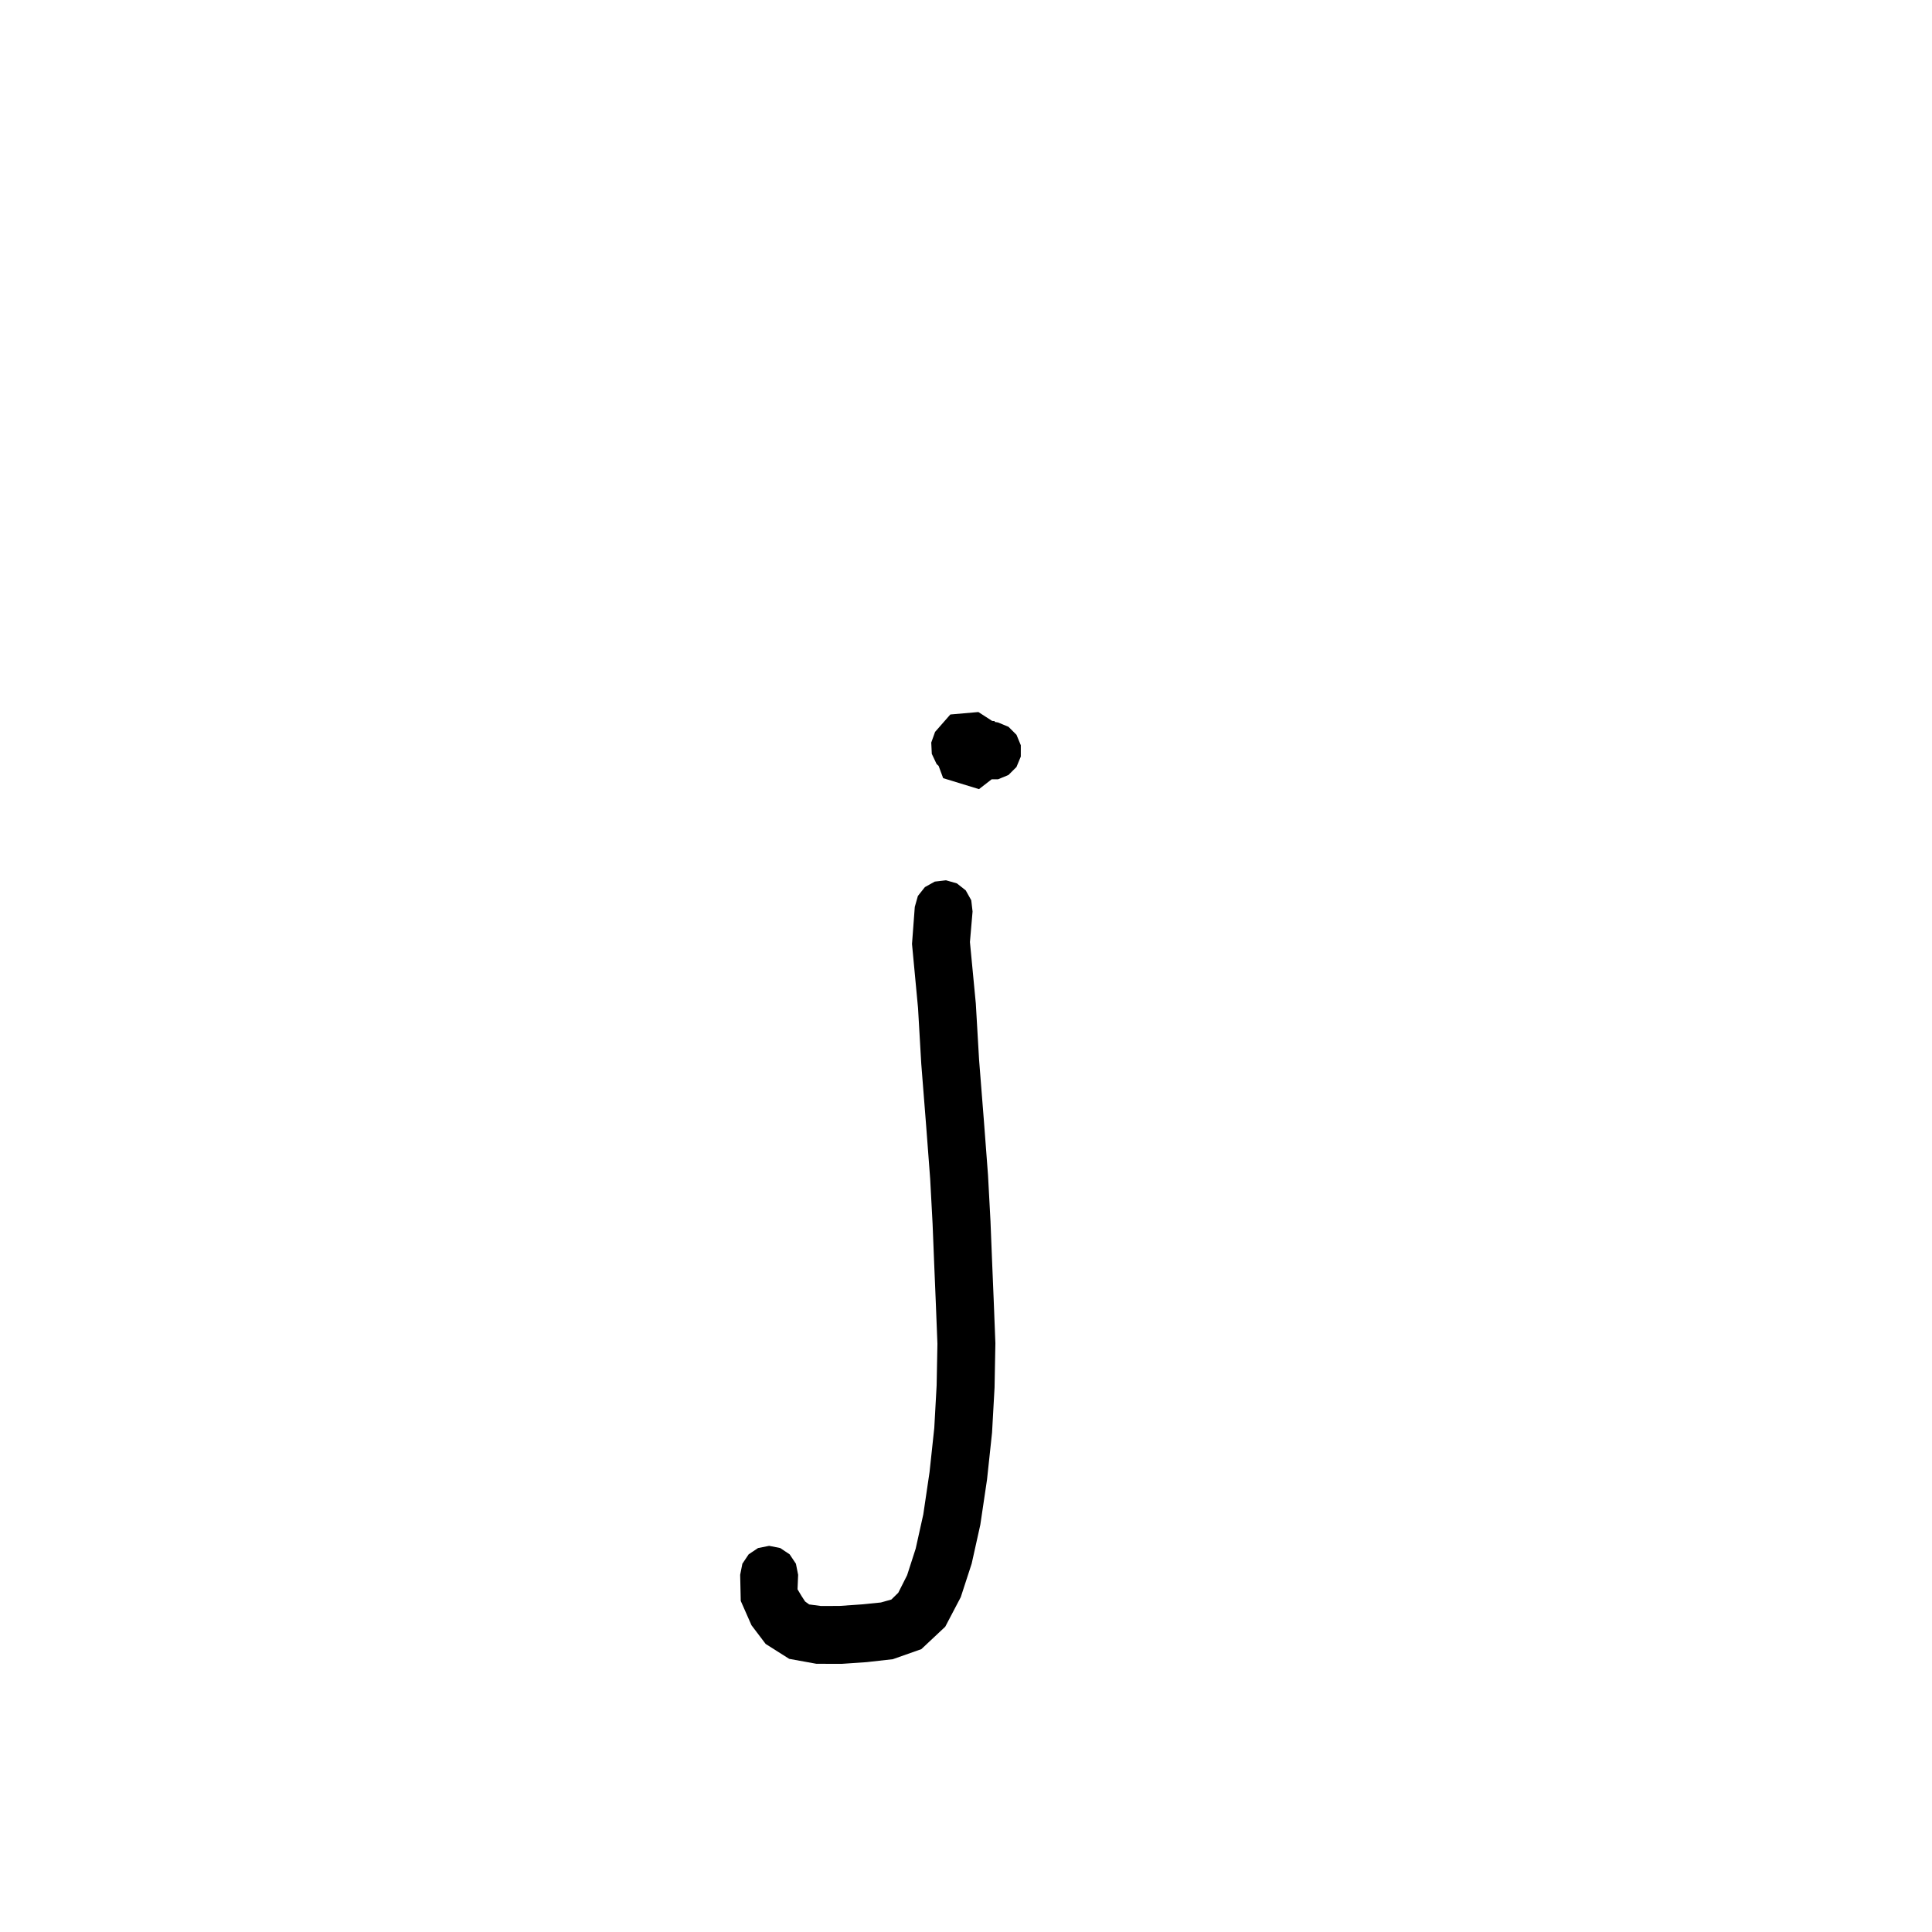
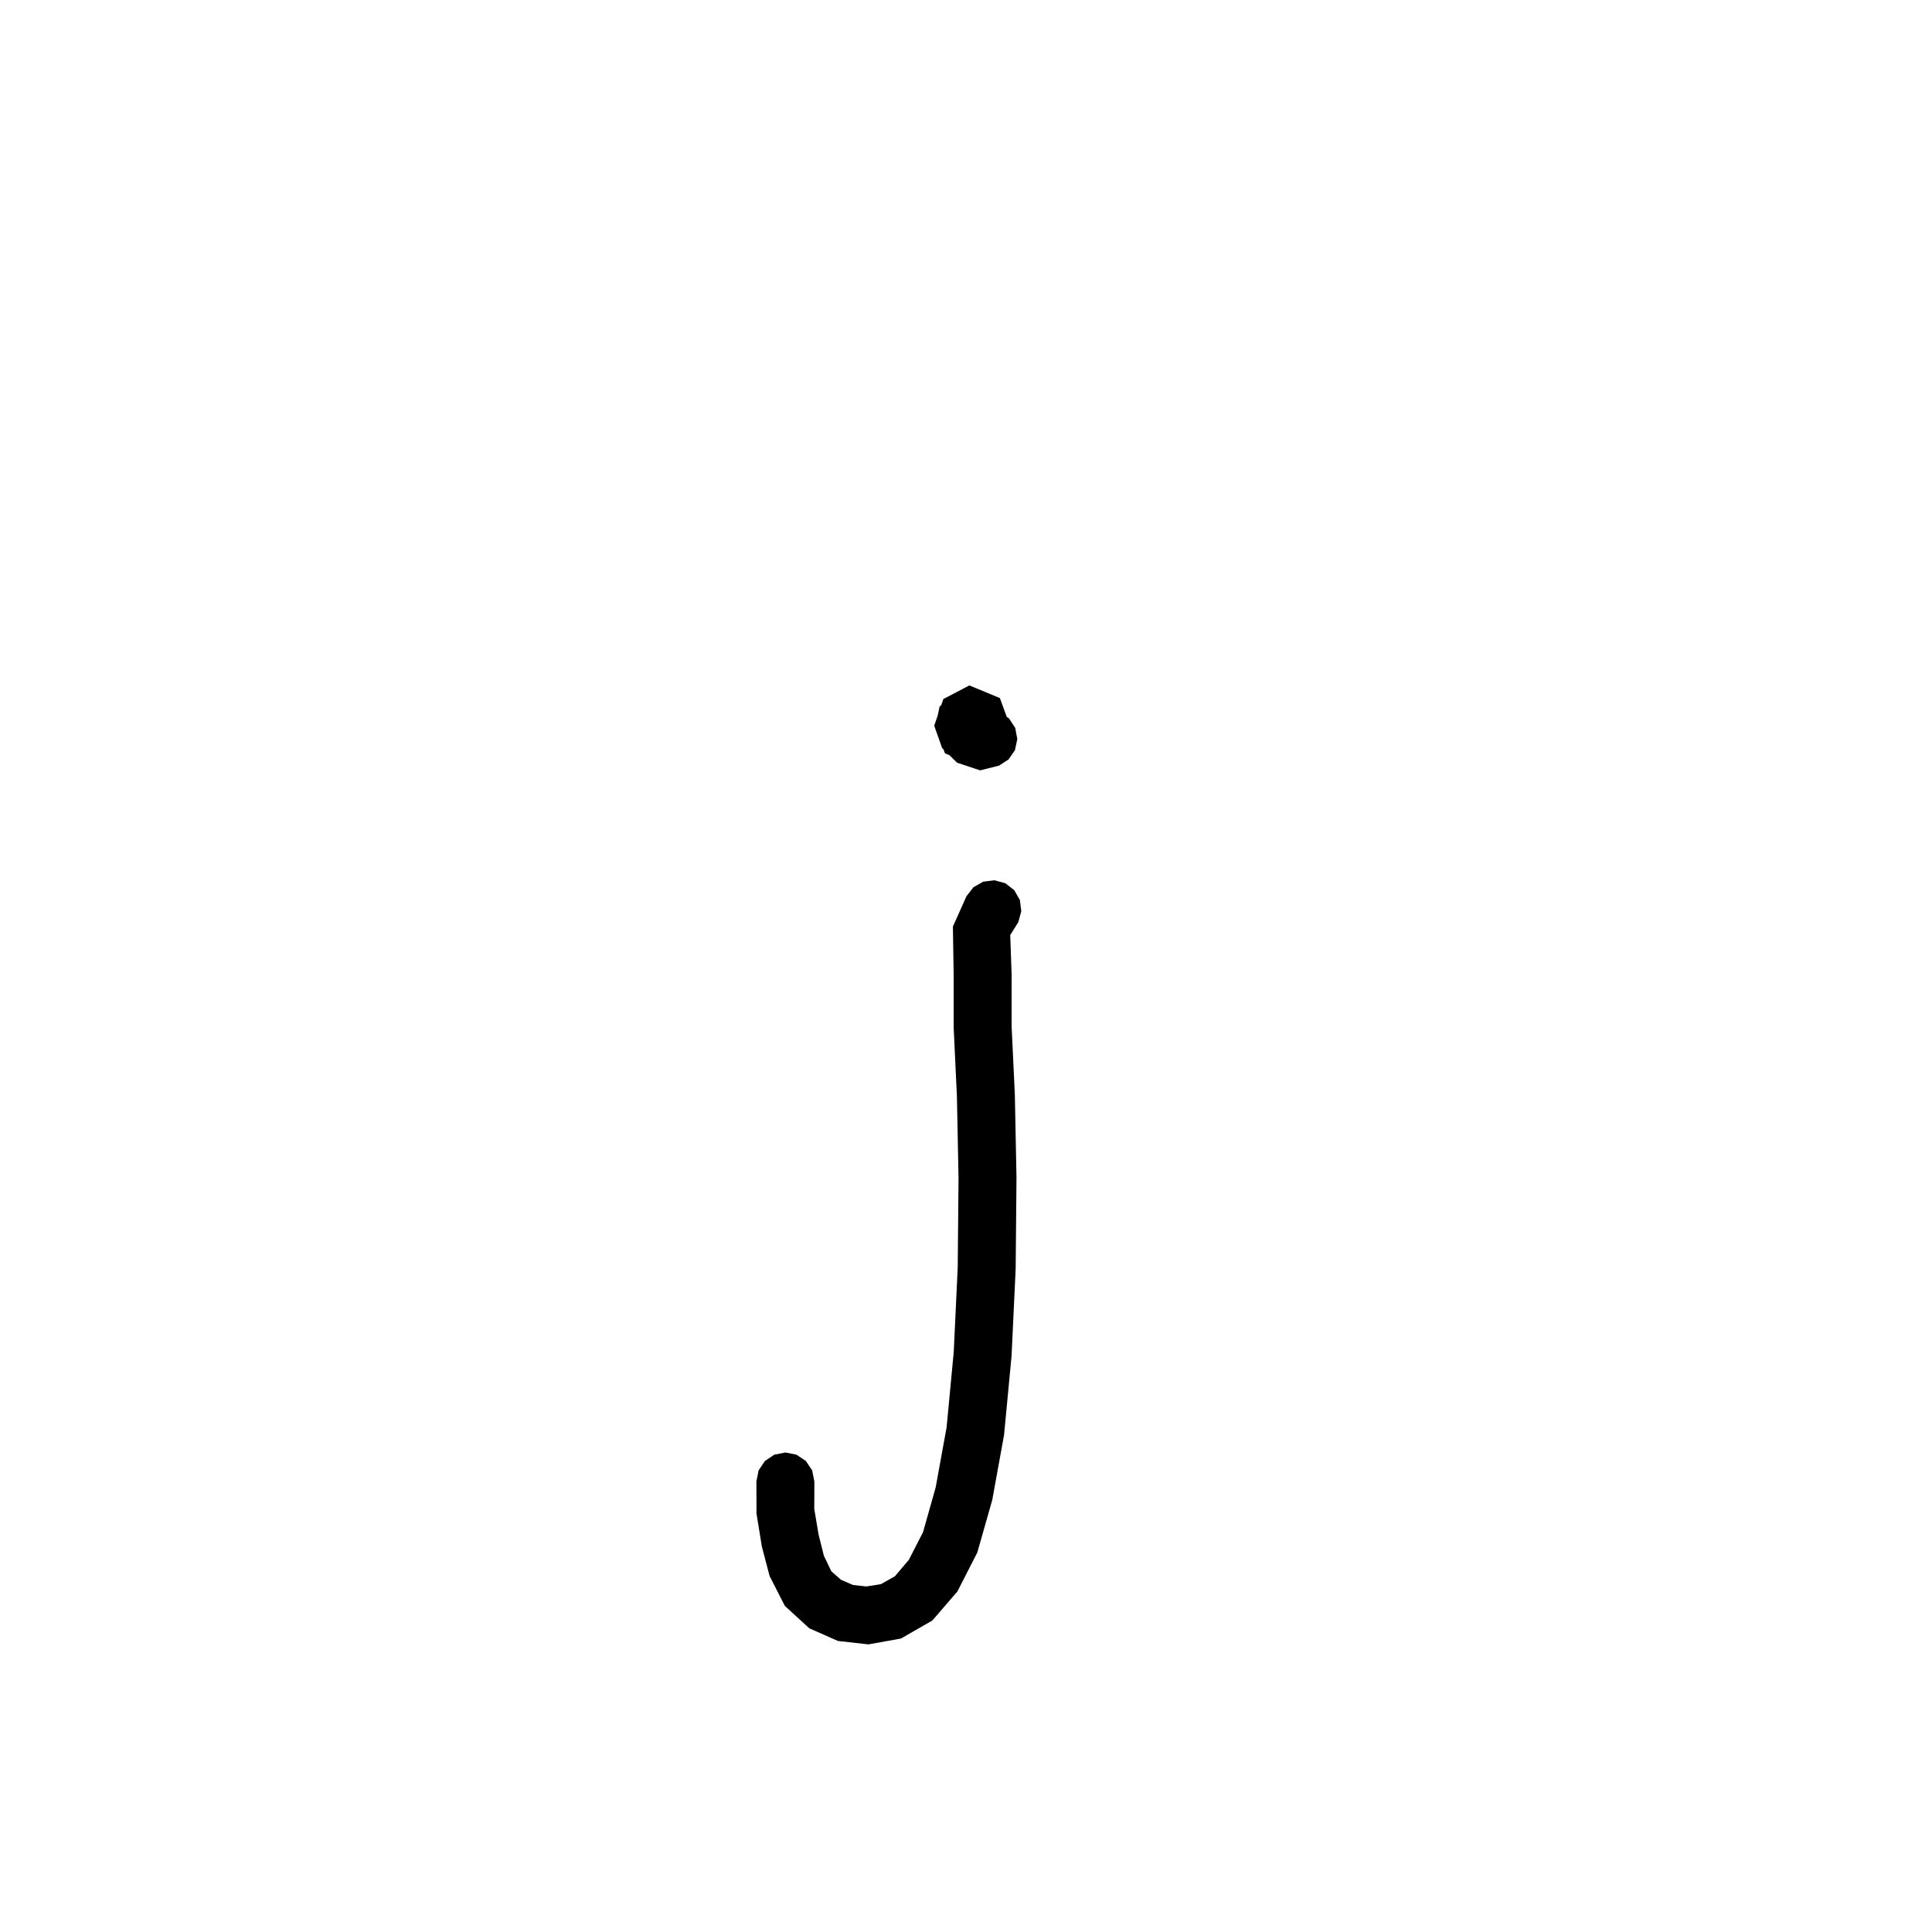
<svg xmlns="http://www.w3.org/2000/svg" viewBox="0 0 300 300" width="300" height="300">
-   <path d="M 142.048 140.818 L 141.616 146.58 L 142.551 156.524 L 143.053 165.184 L 143.812 174.801 L 144.438 183.068 L 144.812 190.044 L 145.063 196.318 L 145.315 202.367 L 145.563 208.657 L 145.44 215.126 L 145.074 221.734 L 144.339 228.592 L 143.367 235.161 L 142.187 240.473 L 140.856 244.599 L 139.484 247.32 L 138.407 248.376 L 136.779 248.833 L 133.787 249.131 L 130.365 249.368 L 127.474 249.379 L 125.643 249.135 L 125.016 248.677 L 124.446 247.802 L 123.841 246.787 L 123.933 244.538 L 123.59 242.816 L 122.615 241.356 L 121.155 240.38 L 119.433 240.038 L 117.711 240.38 L 116.251 241.356 L 115.275 242.816 L 114.933 244.538 L 115.024 248.591 L 116.689 252.366 L 118.892 255.272 L 122.551 257.587 L 126.77 258.352 L 130.686 258.363 L 134.574 258.096 L 138.641 257.638 L 143.064 256.078 L 146.776 252.596 L 149.186 248.006 L 150.88 242.805 L 152.222 236.771 L 153.267 229.728 L 154.044 222.468 L 154.434 215.462 L 154.563 208.57 L 154.307 202.003 L 154.055 195.951 L 153.802 189.62 L 153.419 182.479 L 152.785 174.106 L 152.031 164.564 L 151.524 155.829 L 150.611 146.277 L 151.019 141.535 L 150.815 139.791 L 149.959 138.258 L 148.582 137.17 L 146.892 136.691 L 145.149 136.895 L 143.616 137.751 L 142.527 139.128 Z" fill="black" fill-rule="nonzero" />
-   <path d="M 154.979 112.184 L 153.474 111.926 L 152.583 111.307 L 153.749 112.532 L 155.171 115.532 L 154.438 111.958 L 146.927 111.895 L 146.527 112.468 L 145.573 114.075 L 145.065 117.085 L 146.454 120.833 L 152.017 122.536 L 155.32 119.975 L 156.454 116.345 L 155.215 112.689 L 151.922 110.565 L 147.567 110.945 L 145.196 113.651 L 144.604 115.304 L 144.689 117.058 L 145.439 118.645 L 146.739 119.825 L 148.392 120.417 L 150.146 120.332 L 151.734 119.582 L 152.913 118.282 L 151.803 118.887 L 149.969 119.351 L 147.936 117.983 L 147.454 116.345 L 147.831 114.983 L 149.37 113.934 L 153.42 115.134 L 154.053 116.612 L 154.049 117.102 L 153.851 117.7 L 153.955 117.517 L 146.949 116.95 L 146.216 114.636 L 147.385 118.896 L 149.812 119.87 L 150.517 120.427 L 153.214 121.009 L 154.97 121.011 L 156.593 120.341 L 157.836 119.101 L 158.509 117.479 L 158.511 115.723 L 157.841 114.1 L 156.601 112.858 Z" fill="black" fill-rule="nonzero" />
+   <path d="M 150.072 139.164 L 147.965 143.878 L 148.084 151.437 L 148.086 159.575 L 148.591 170.313 L 148.84 182.92 L 148.716 196.766 L 148.095 209.939 L 146.989 221.63 L 145.296 230.94 L 143.33 237.911 L 141.126 242.206 L 138.963 244.758 L 136.785 245.988 L 134.524 246.343 L 132.451 246.117 L 130.588 245.306 L 129.092 243.993 L 127.935 241.579 L 127.116 238.328 L 126.439 234.295 L 126.454 230.042 L 126.111 228.32 L 125.136 226.86 L 123.676 225.885 L 121.954 225.542 L 120.232 225.885 L 118.772 226.86 L 117.796 228.32 L 117.454 230.042 L 117.469 235.032 L 118.304 240.16 L 119.502 244.723 L 121.874 249.368 L 125.672 252.845 L 130.112 254.807 L 134.845 255.337 L 139.896 254.433 L 144.776 251.629 L 148.664 247.122 L 151.754 241.08 L 154.074 232.926 L 155.91 222.823 L 157.073 210.565 L 157.713 197.015 L 157.84 182.878 L 157.586 170.023 L 157.082 159.333 L 157.084 151.336 L 156.867 145.197 L 158.122 143.189 L 158.585 141.495 L 158.366 139.753 L 157.496 138.228 L 156.109 137.152 L 154.416 136.688 L 152.674 136.907 L 151.148 137.777 Z" fill="black" fill-rule="nonzero" />
+   <path d="M 152.096 109.637 L 155.176 111.586 L 156.006 111.25 L 154.001 108.625 L 151.078 106.848 L 145.912 109.668 L 145.192 113.065 L 146.746 116.99 L 151.371 118.818 L 155.739 116.257 L 156.7 112.338 L 155.263 108.396 L 150.52 106.434 L 146.48 108.548 L 145.066 112.687 L 146.285 116.142 L 148.61 118.426 L 152.191 119.62 L 155.138 118.884 L 156.609 117.926 L 157.603 116.479 L 157.966 114.761 L 157.645 113.035 L 156.687 111.563 L 155.239 110.57 L 153.521 110.206 L 151.795 110.528 L 152.641 110.632 L 153.281 110.733 L 153.841 111.253 L 154.052 112.187 L 153.394 114.309 L 151.119 115.414 L 148.392 114.209 L 147.712 112.788 L 148.168 111.39 L 150.772 109.838 L 153.38 110.909 L 154.178 112.566 L 153.962 113.693 L 149.805 115.757 L 147.637 114.989 L 147.398 113.876 L 147.976 116.986 L 153.576 118.514 L 155.218 117.893 L 156.498 116.691 L 157.22 115.091 L 157.275 113.336 L 156.654 111.694 L 155.452 110.414 L 153.851 109.692 Z" fill="black" fill-rule="nonzero" />
</svg>
